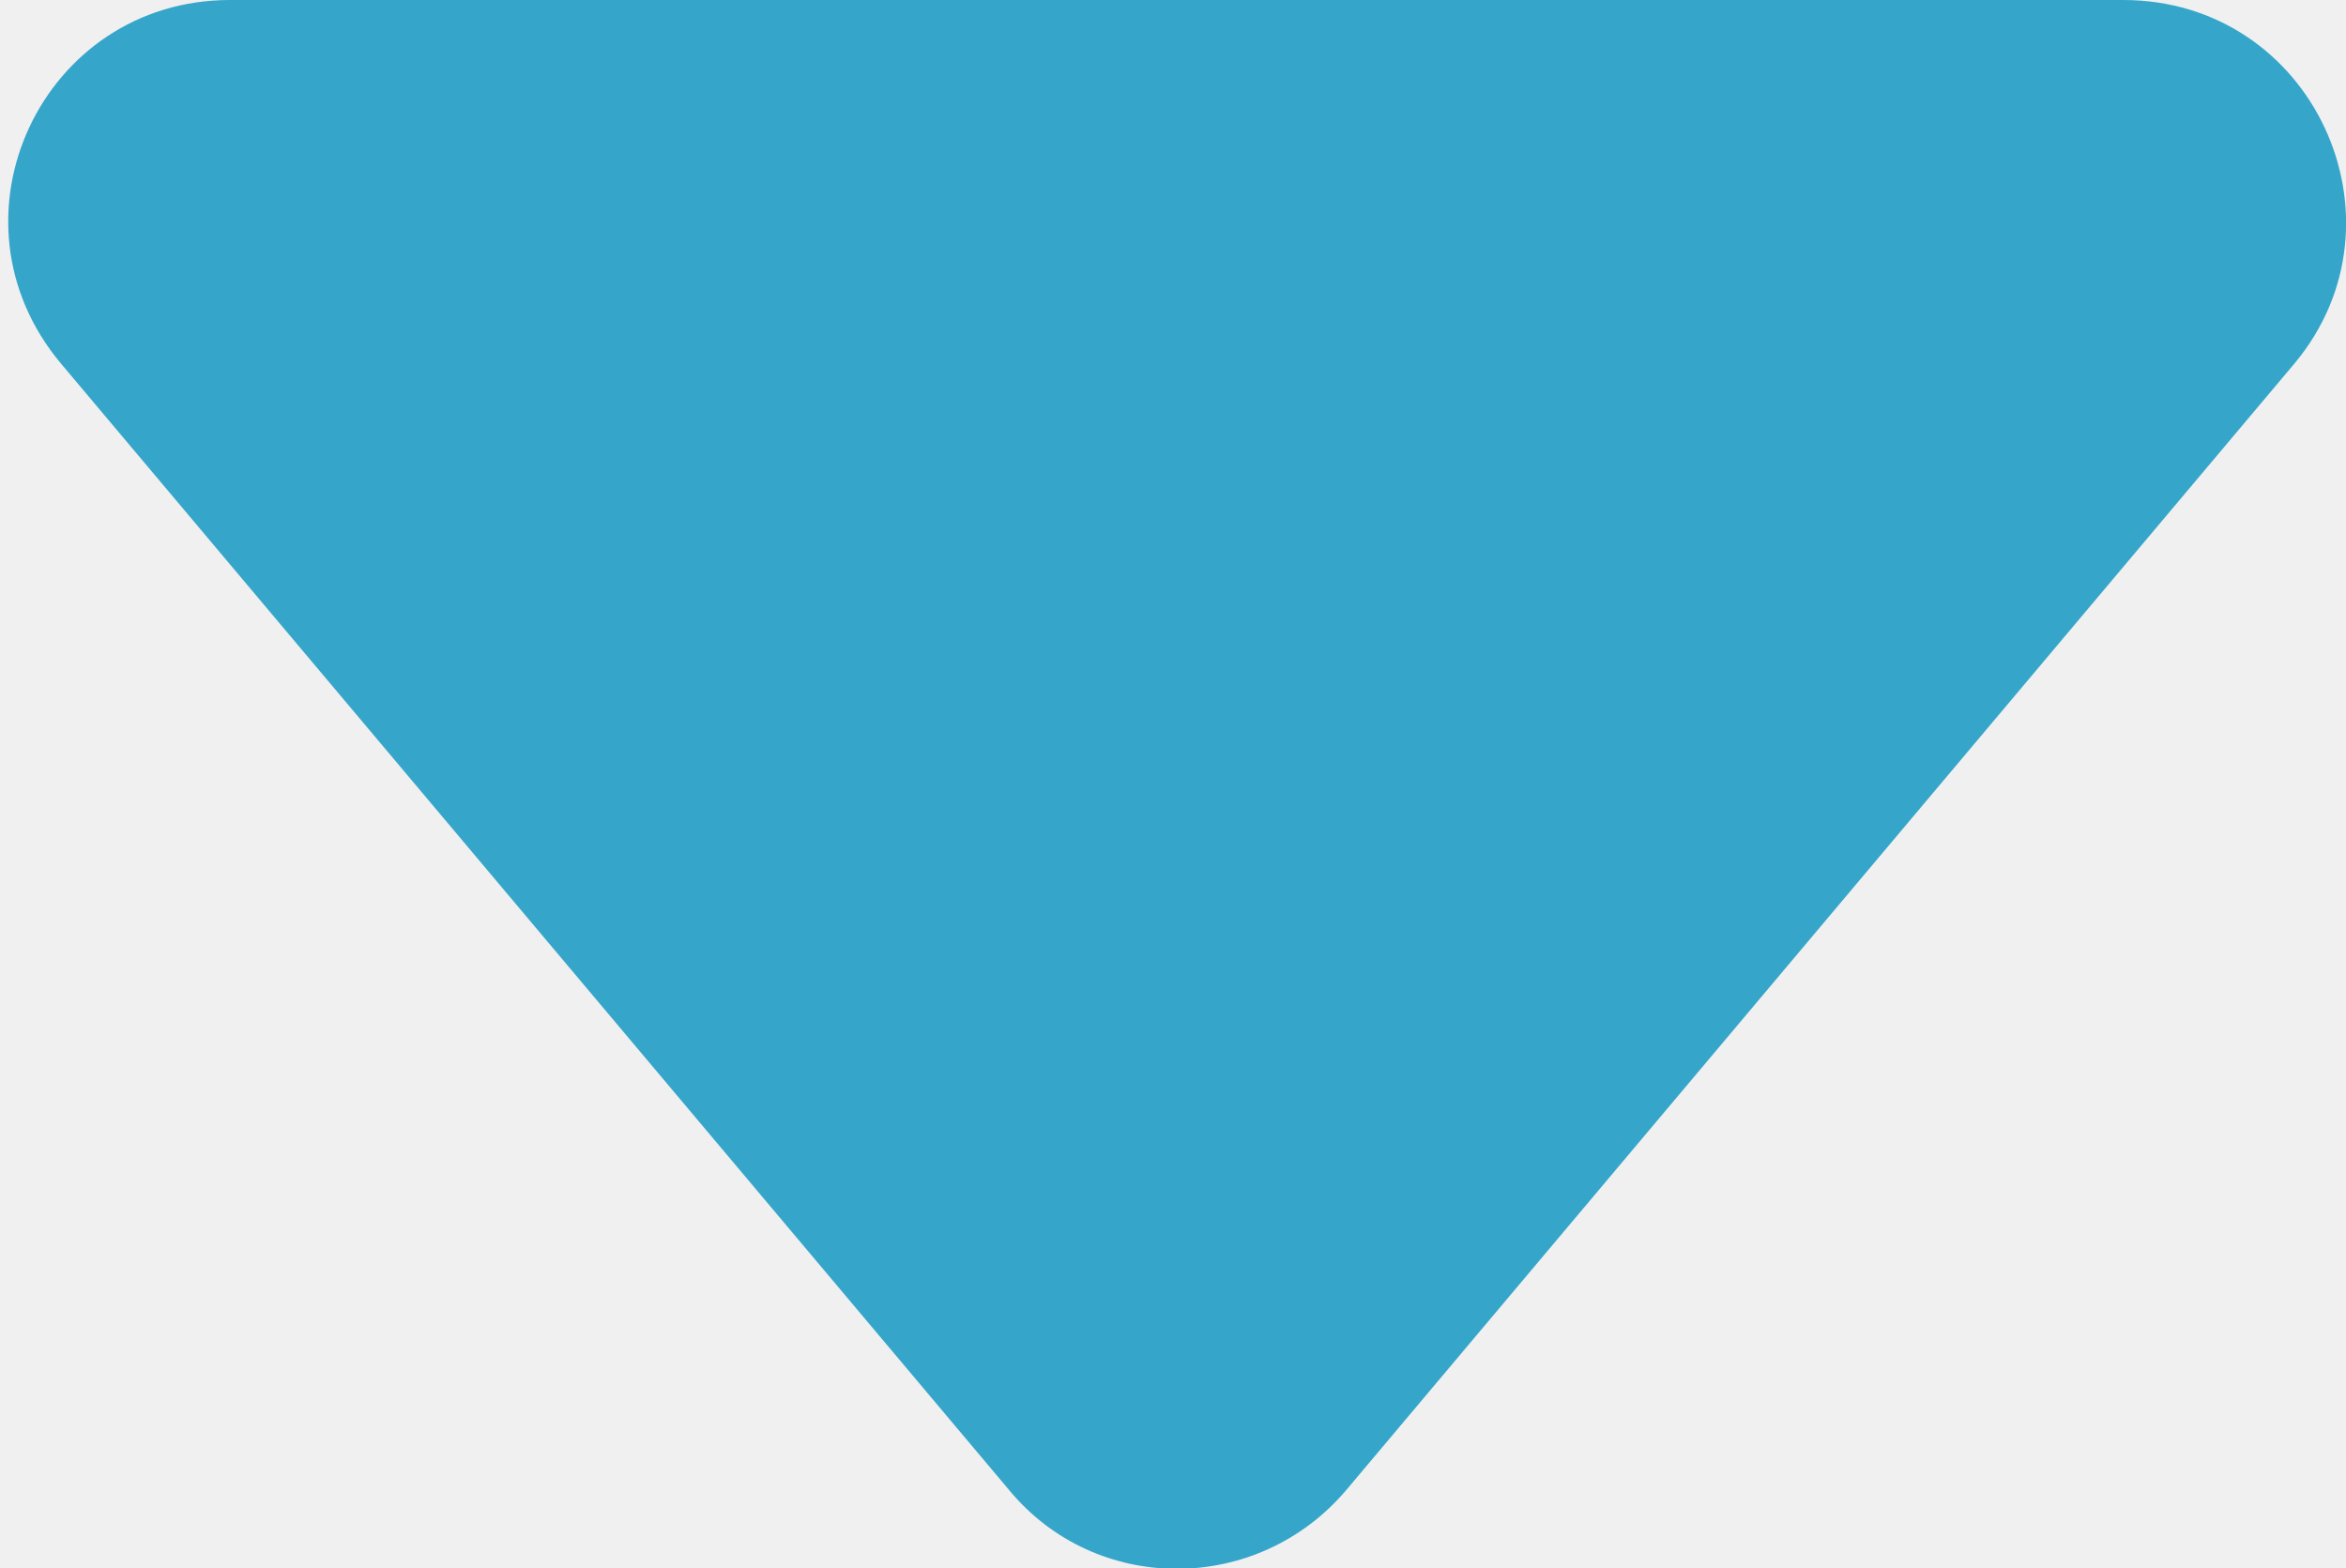
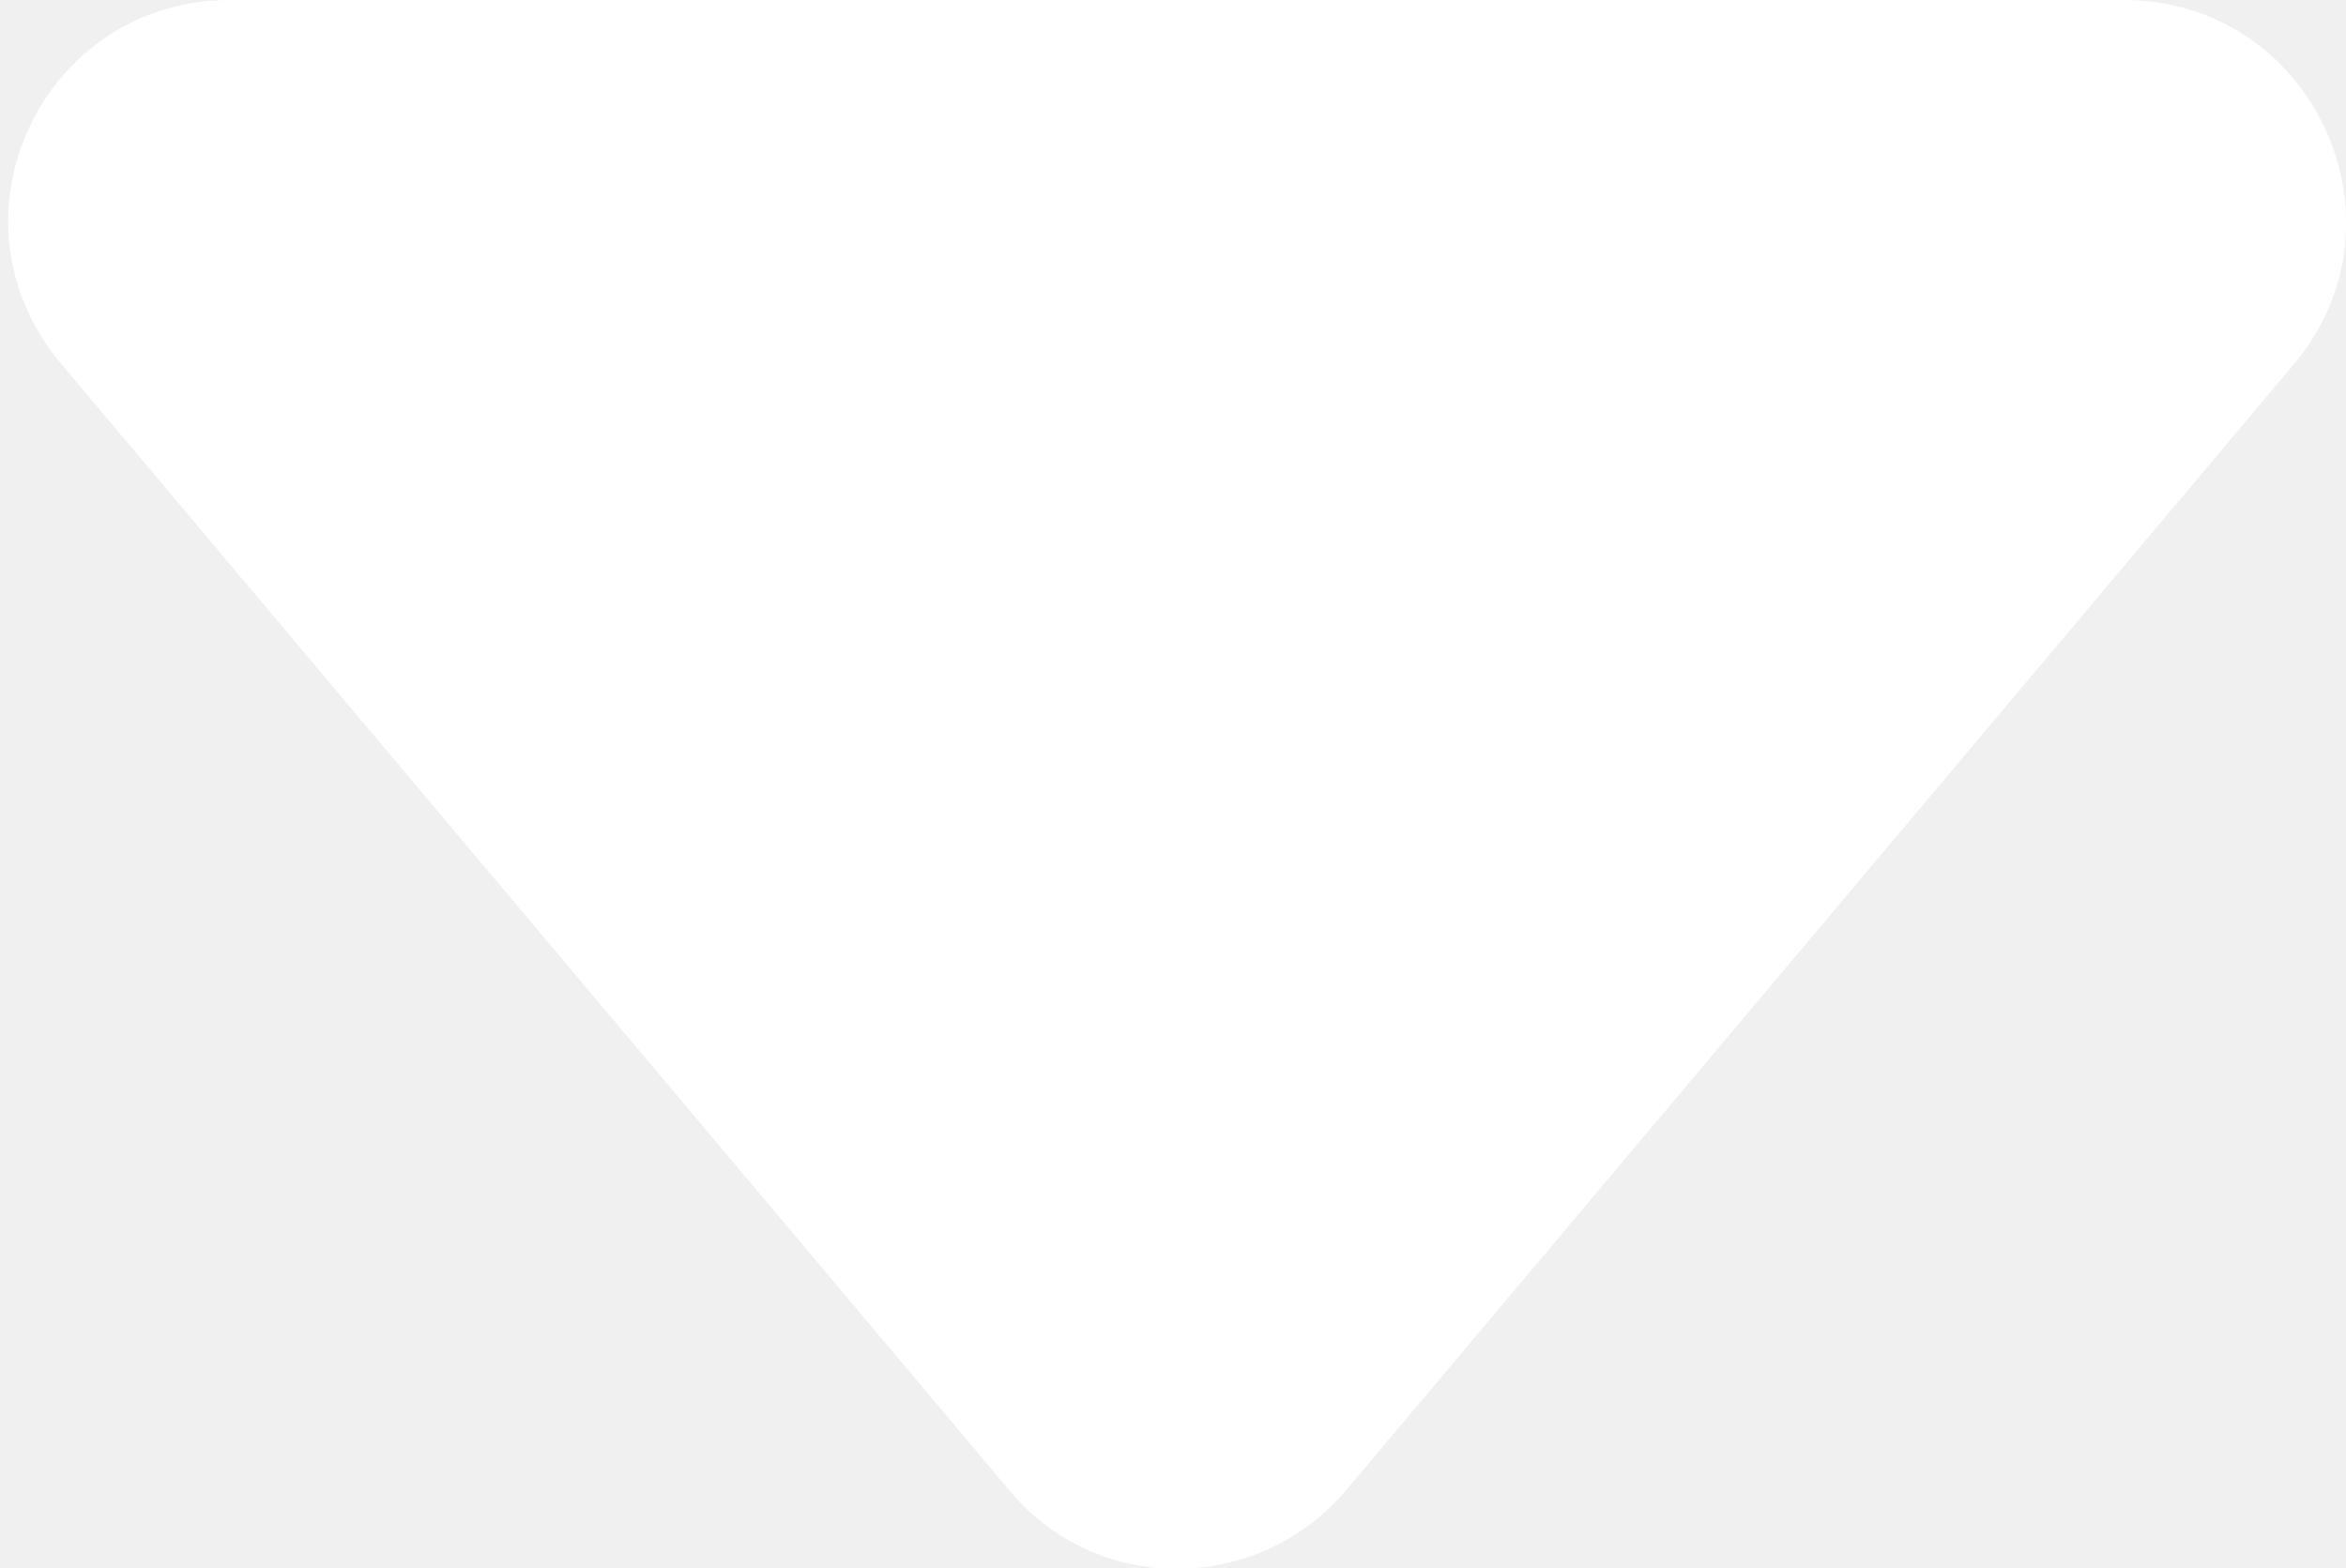
- <svg xmlns="http://www.w3.org/2000/svg" version="1.1" x="0px" y="0px" viewBox="0 0 100 66.8" style="enable-background:new 0 0 100 66.8;" xml:space="preserve">
+ <svg xmlns="http://www.w3.org/2000/svg" version="1.1" id="Слой_1" x="0px" y="0px" viewBox="0 0 100 66.8" style="enable-background:new 0 0 100 66.8;" xml:space="preserve">
  <style type="text/css">
- 	.st0{fill:#35A6CA;}
+ 	.st0{fill:#FFFFFF;}
</style>
-   <g id="Слой_2">
+   <g id="Слой_2_1_">
</g>
-   <g id="Слой_1">
+   <g id="Слой_1_1_">
    <path class="st0" d="M57.4,63.5l40.4-48C102.9,9.4,98.6,0,90.5,0H9.8c-8,0-12.4,9.3-7.2,15.5l40.4,48C46.7,68,53.6,68,57.4,63.5z" />
  </g>
</svg>
